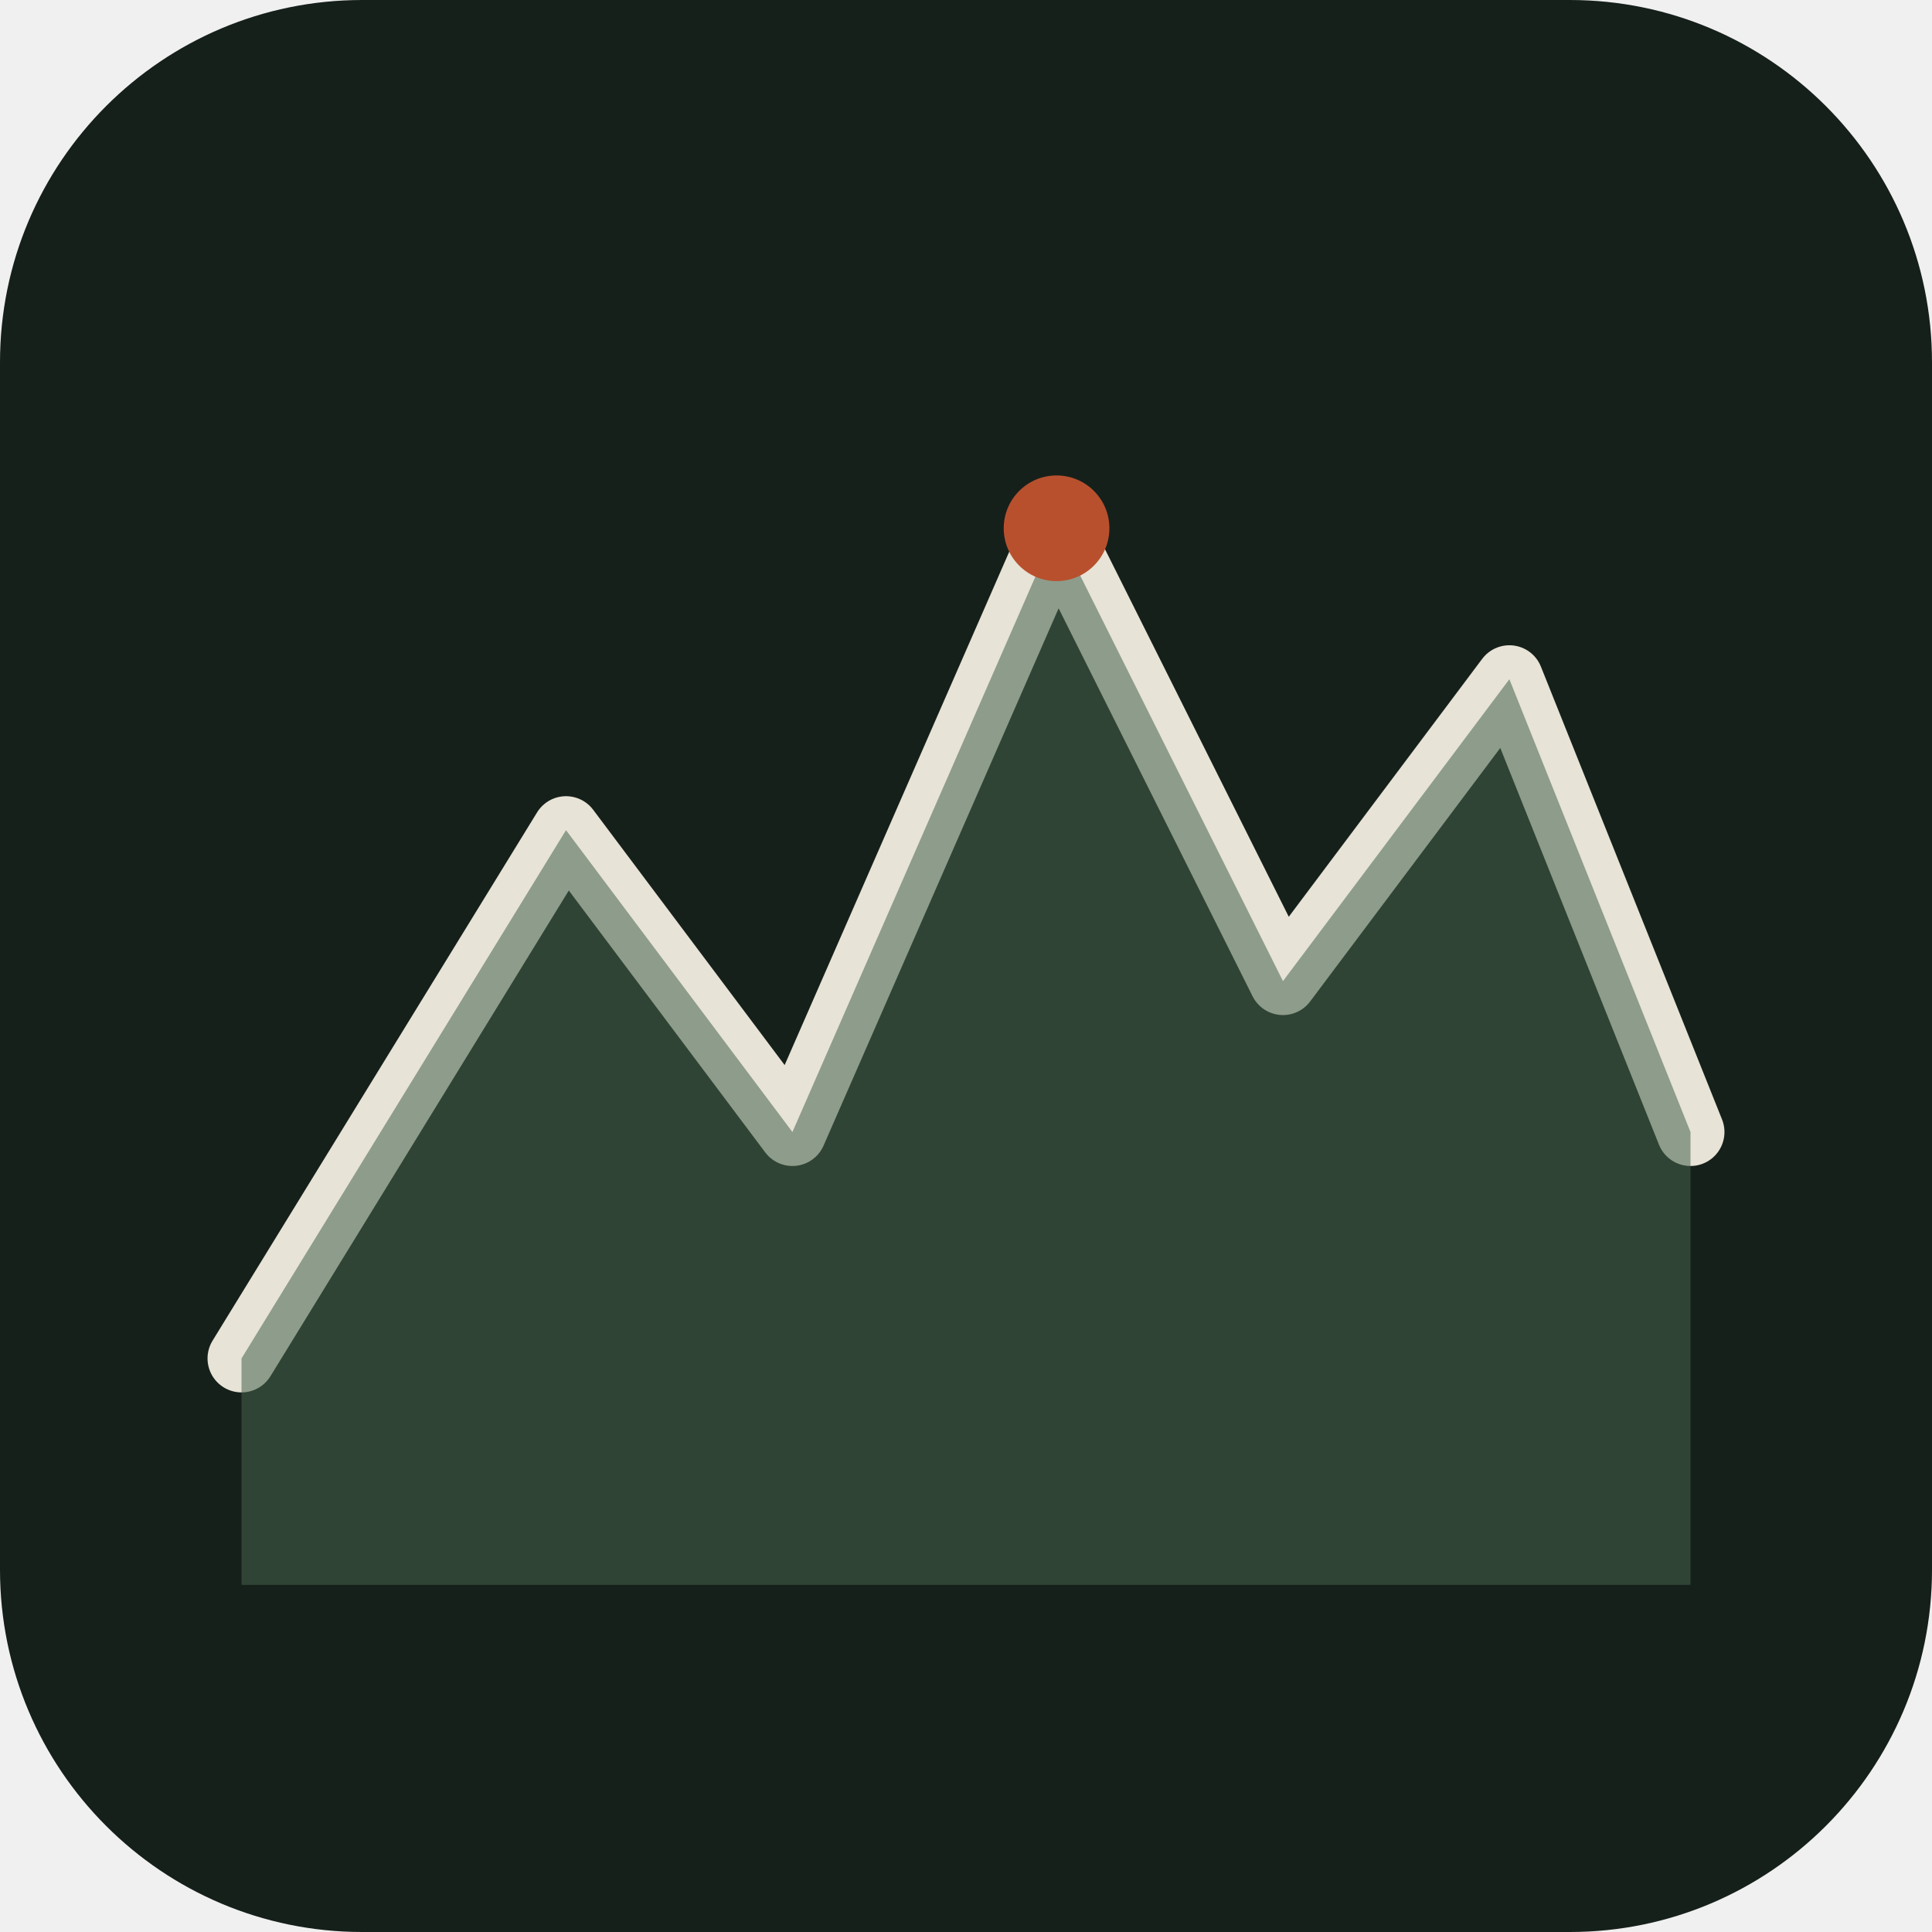
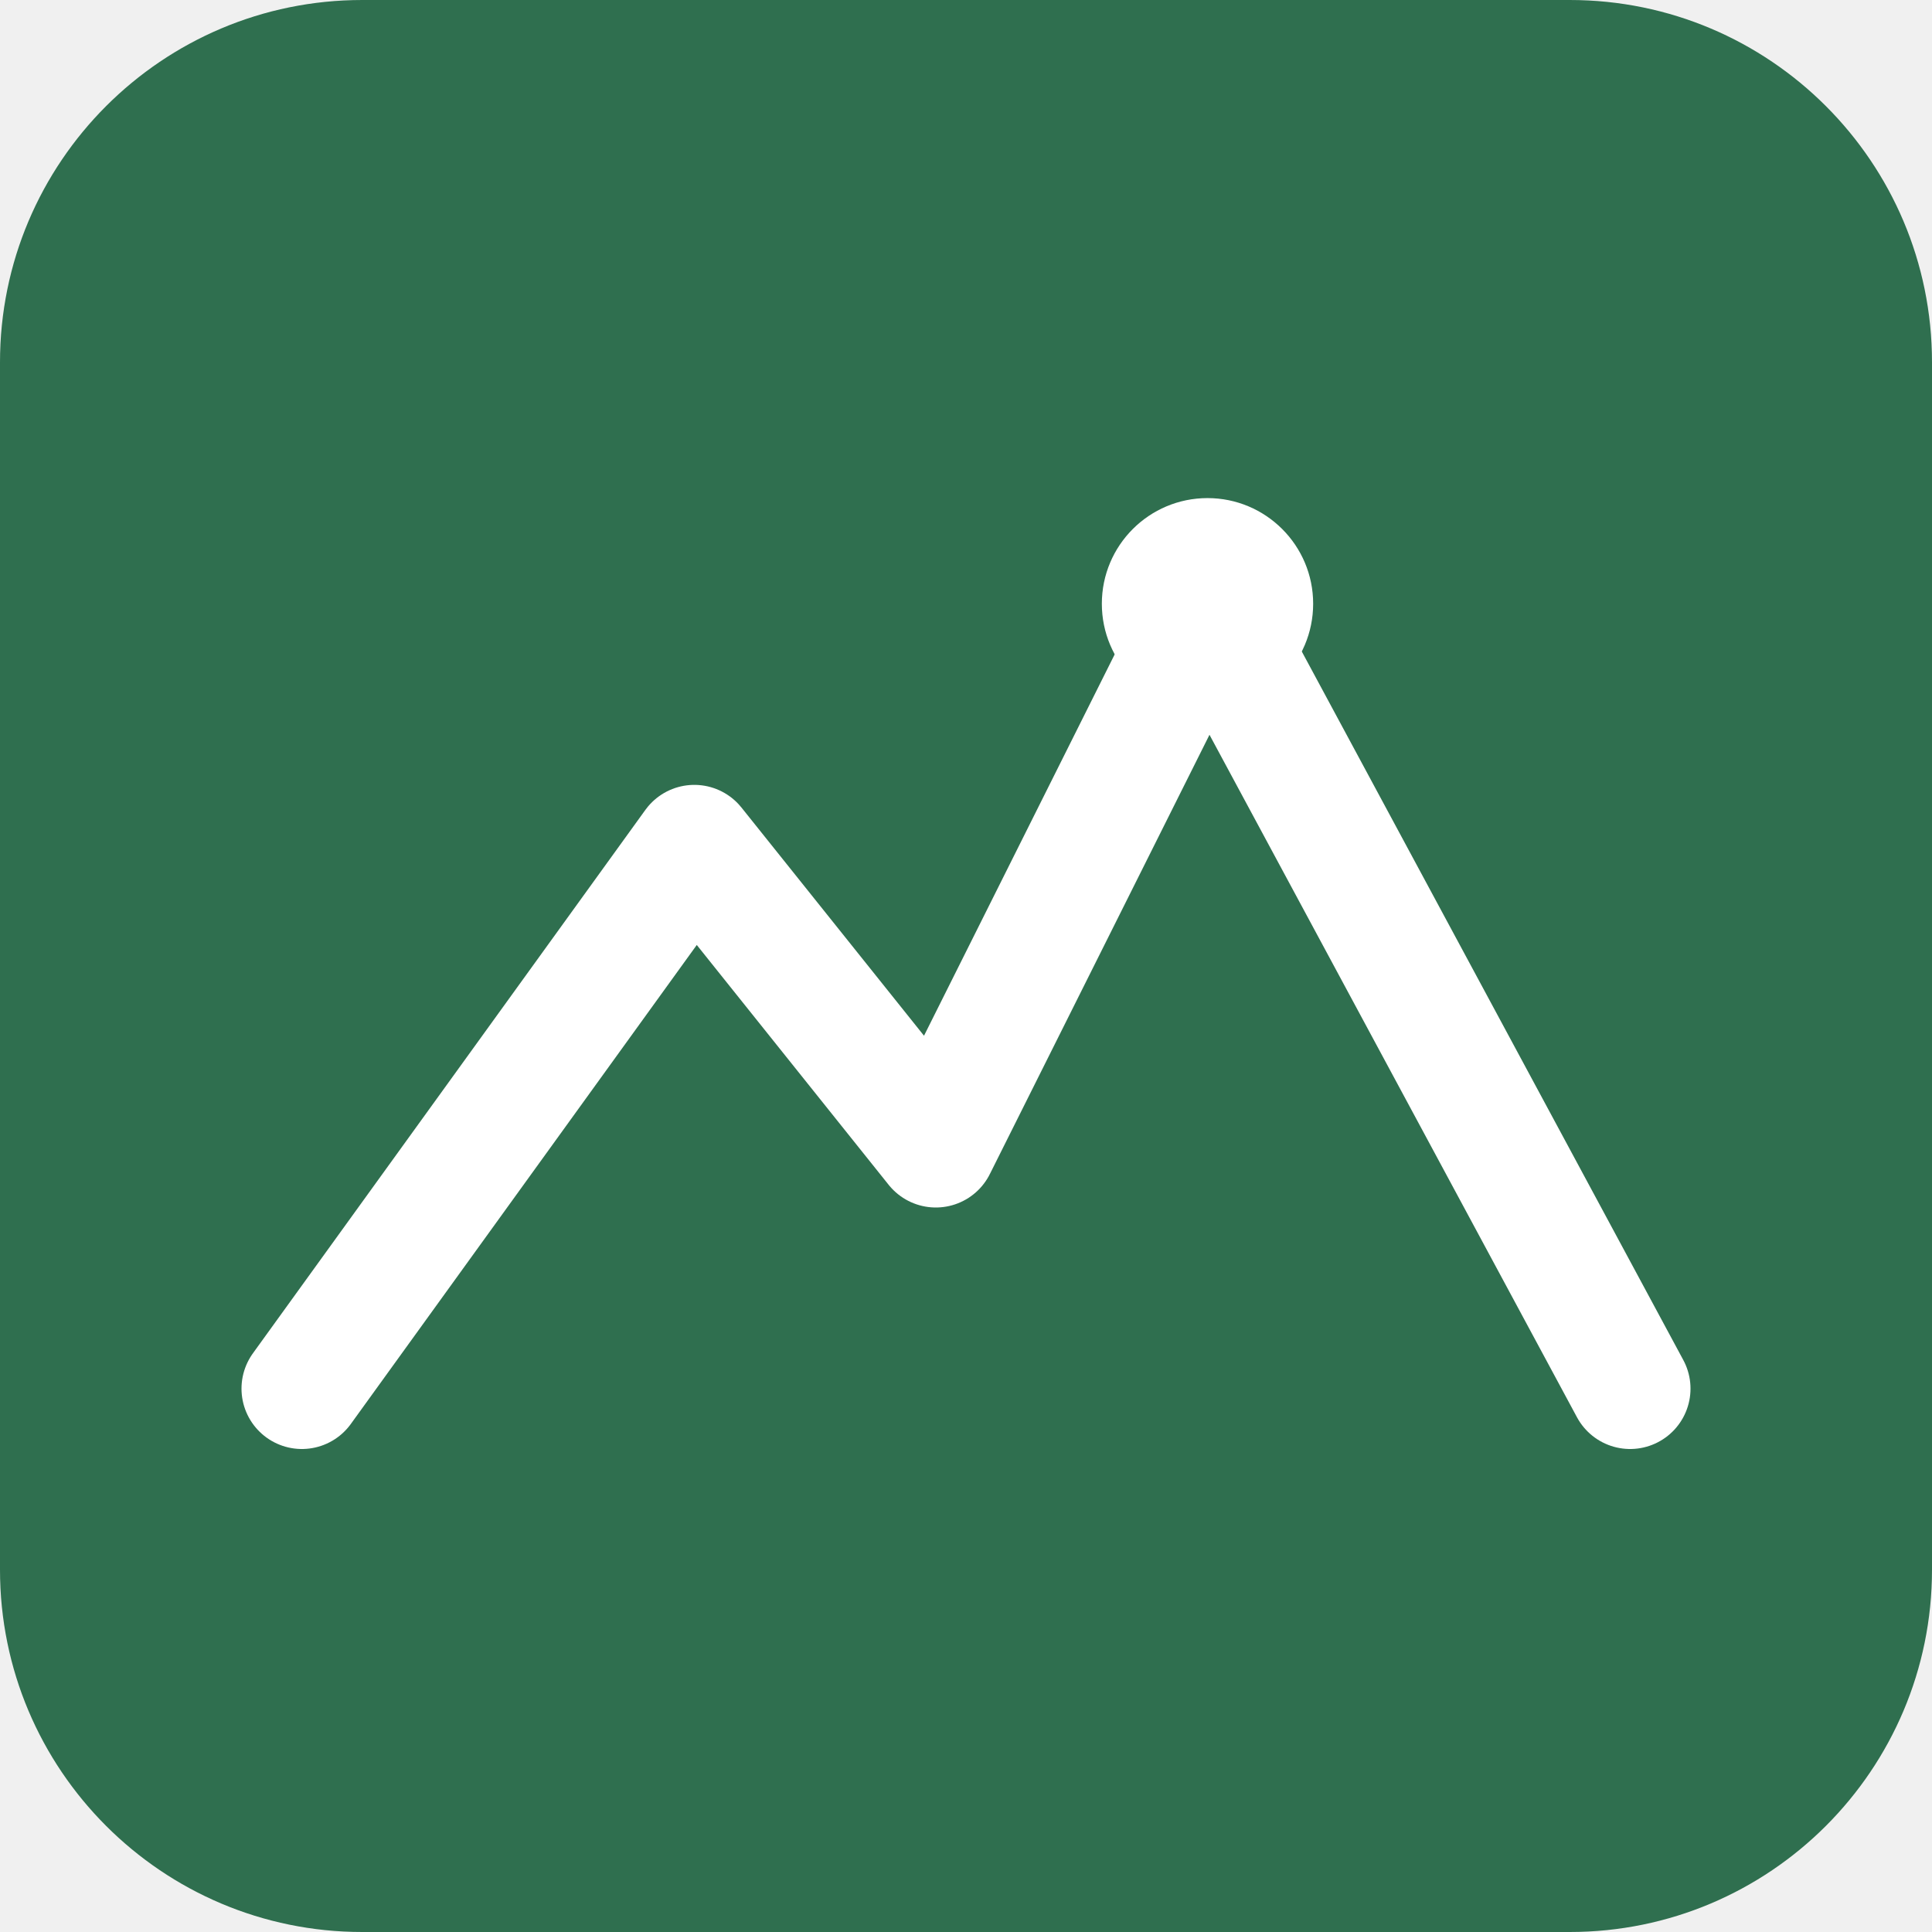
- <svg xmlns="http://www.w3.org/2000/svg" viewBox="0 0 512 512">
-   <rect width="512" height="512" rx="96" fill="#16201b" />
-   <polyline points="64,360 150,220 210,300 280,140 340,260 400,180 448,300" fill="none" stroke="#e7e3d6" stroke-width="18" stroke-linecap="round" stroke-linejoin="round" />
-   <polyline points="64,360 150,220 210,300 280,140 340,260 400,180 448,300 448,420 64,420" fill="#45624c" opacity="0.55" stroke="none" />
-   <circle cx="280" cy="140" r="14" fill="#b8502e" />
+ <svg xmlns="http://www.w3.org/2000/svg" viewBox="0 0 128 128">
+   <rect width="128" height="128" rx="24" fill="#2f6f4f" />
+   <path d="M20 92 L46 56 L62 76 L80 40 L108 92" fill="none" stroke="#ffffff" stroke-width="8" stroke-linecap="round" stroke-linejoin="round" />
+   <circle cx="80" cy="40" r="7" fill="#ffffff" />
</svg>
